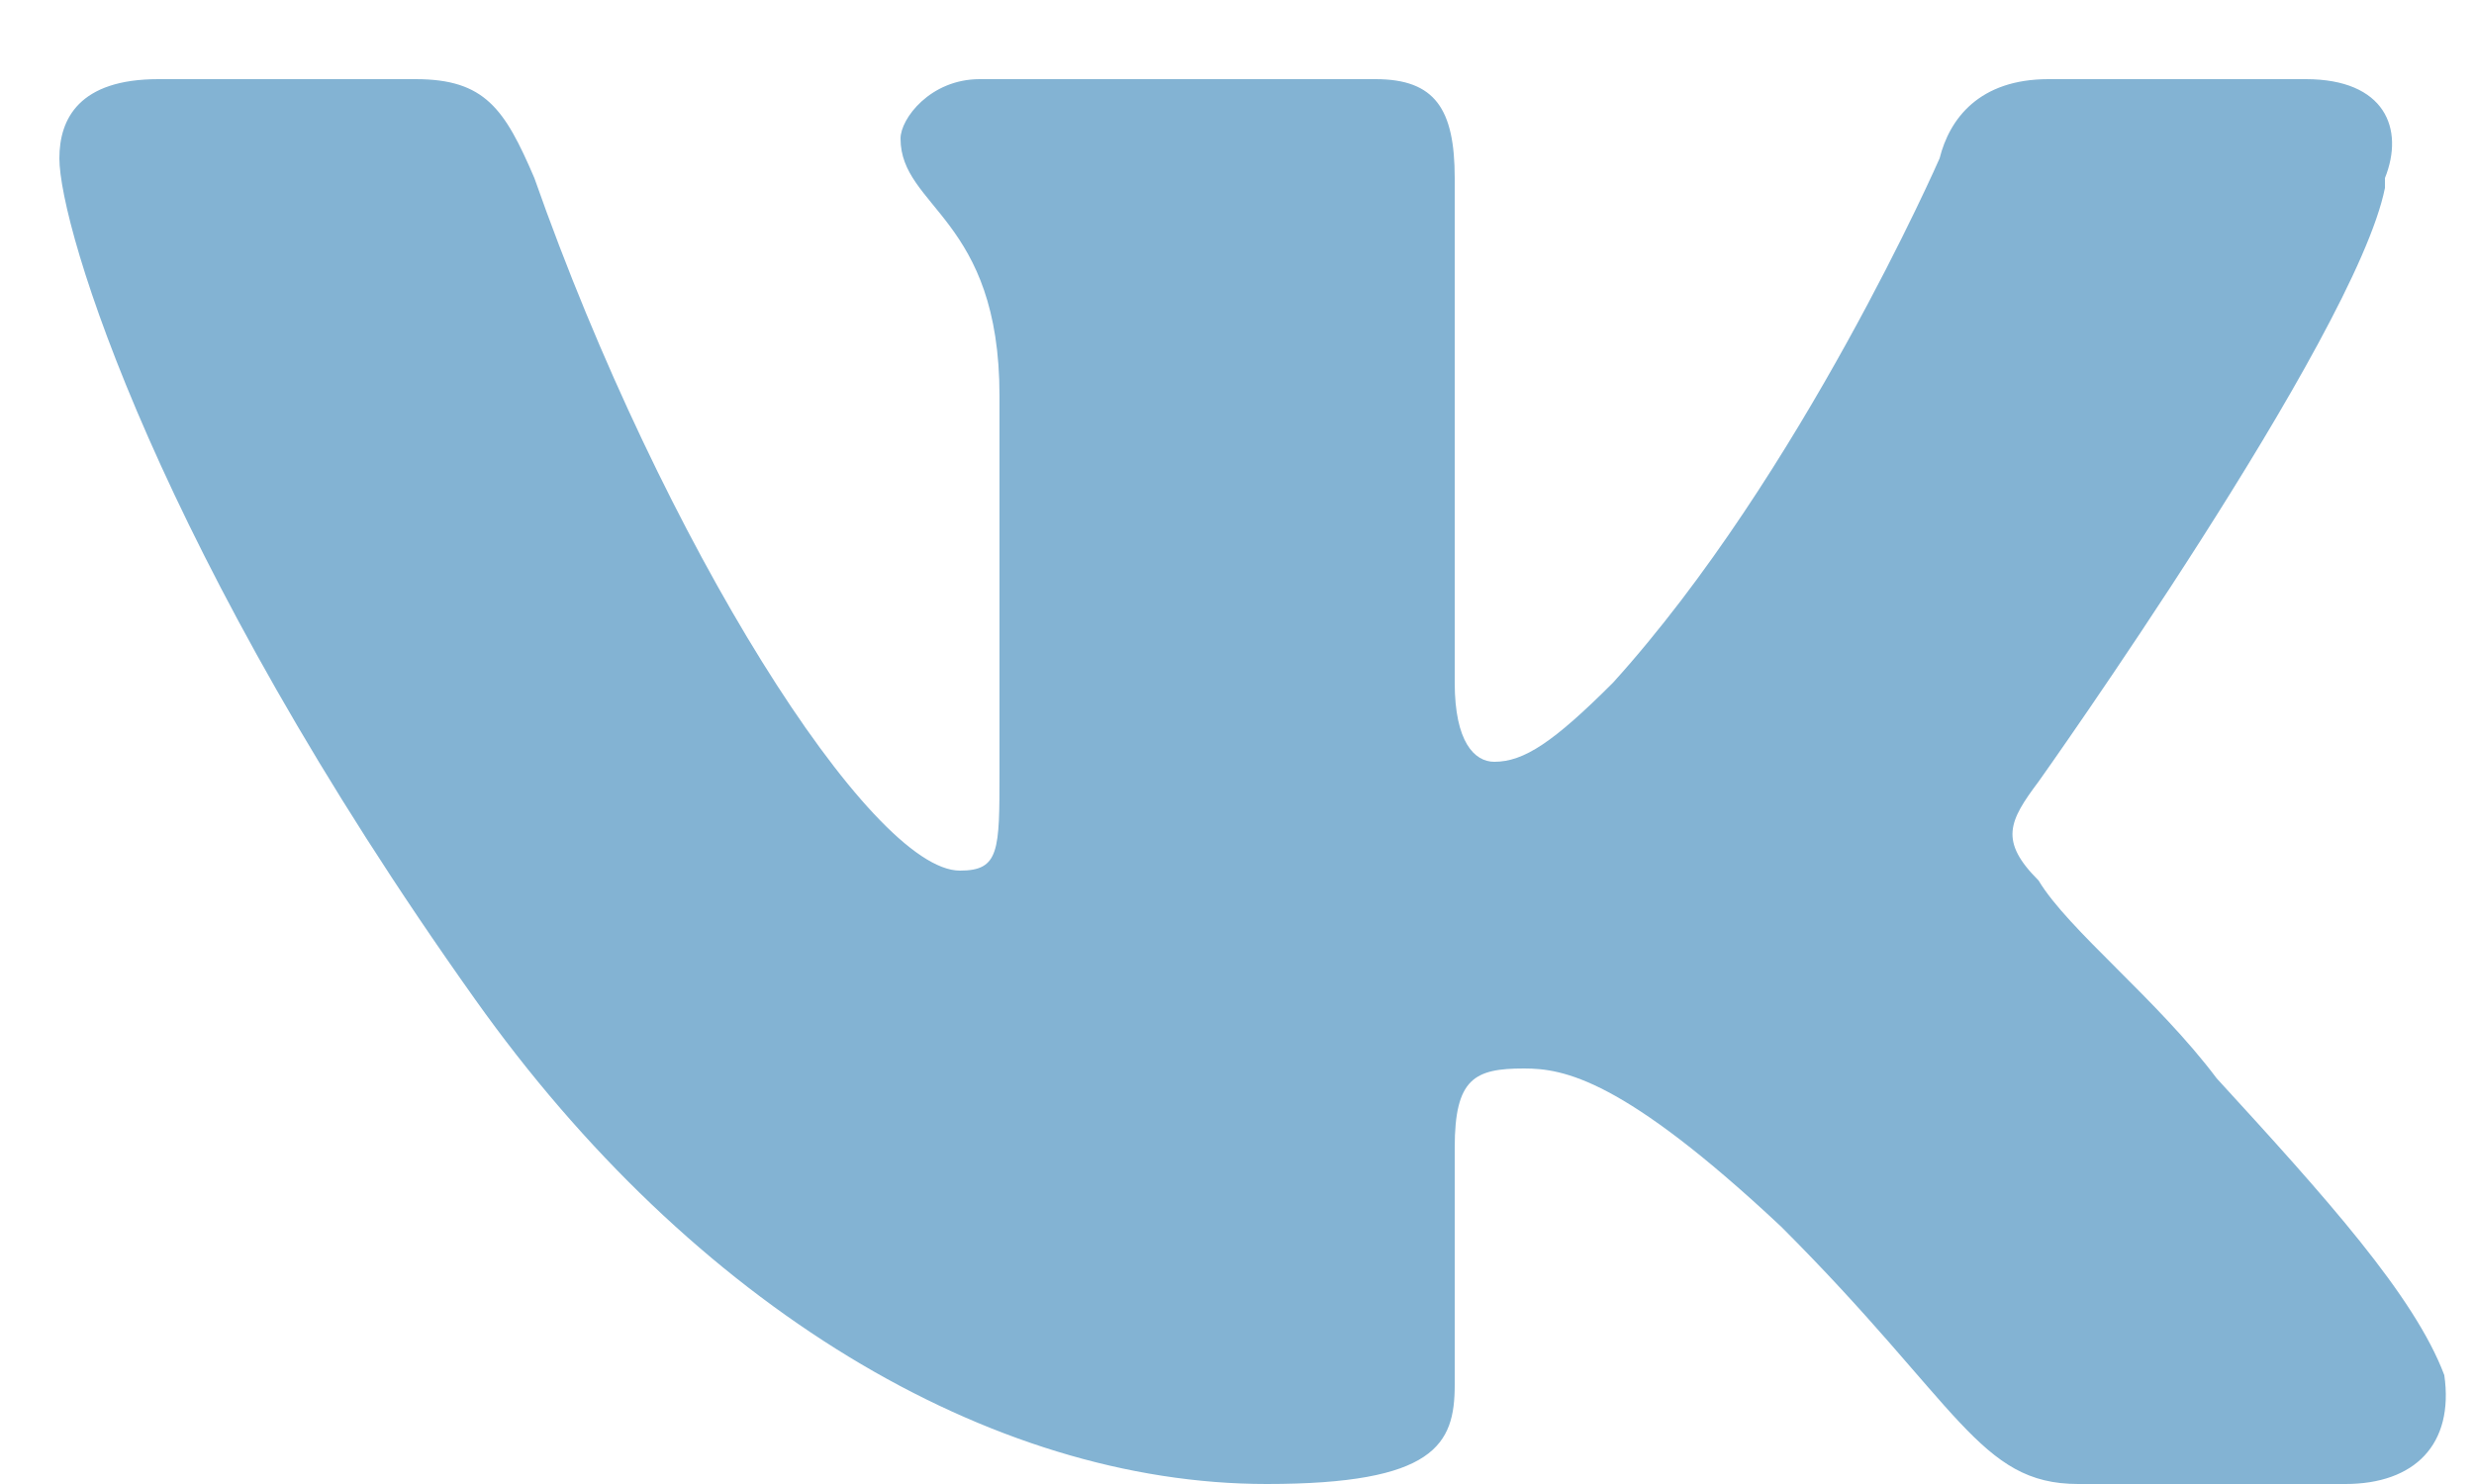
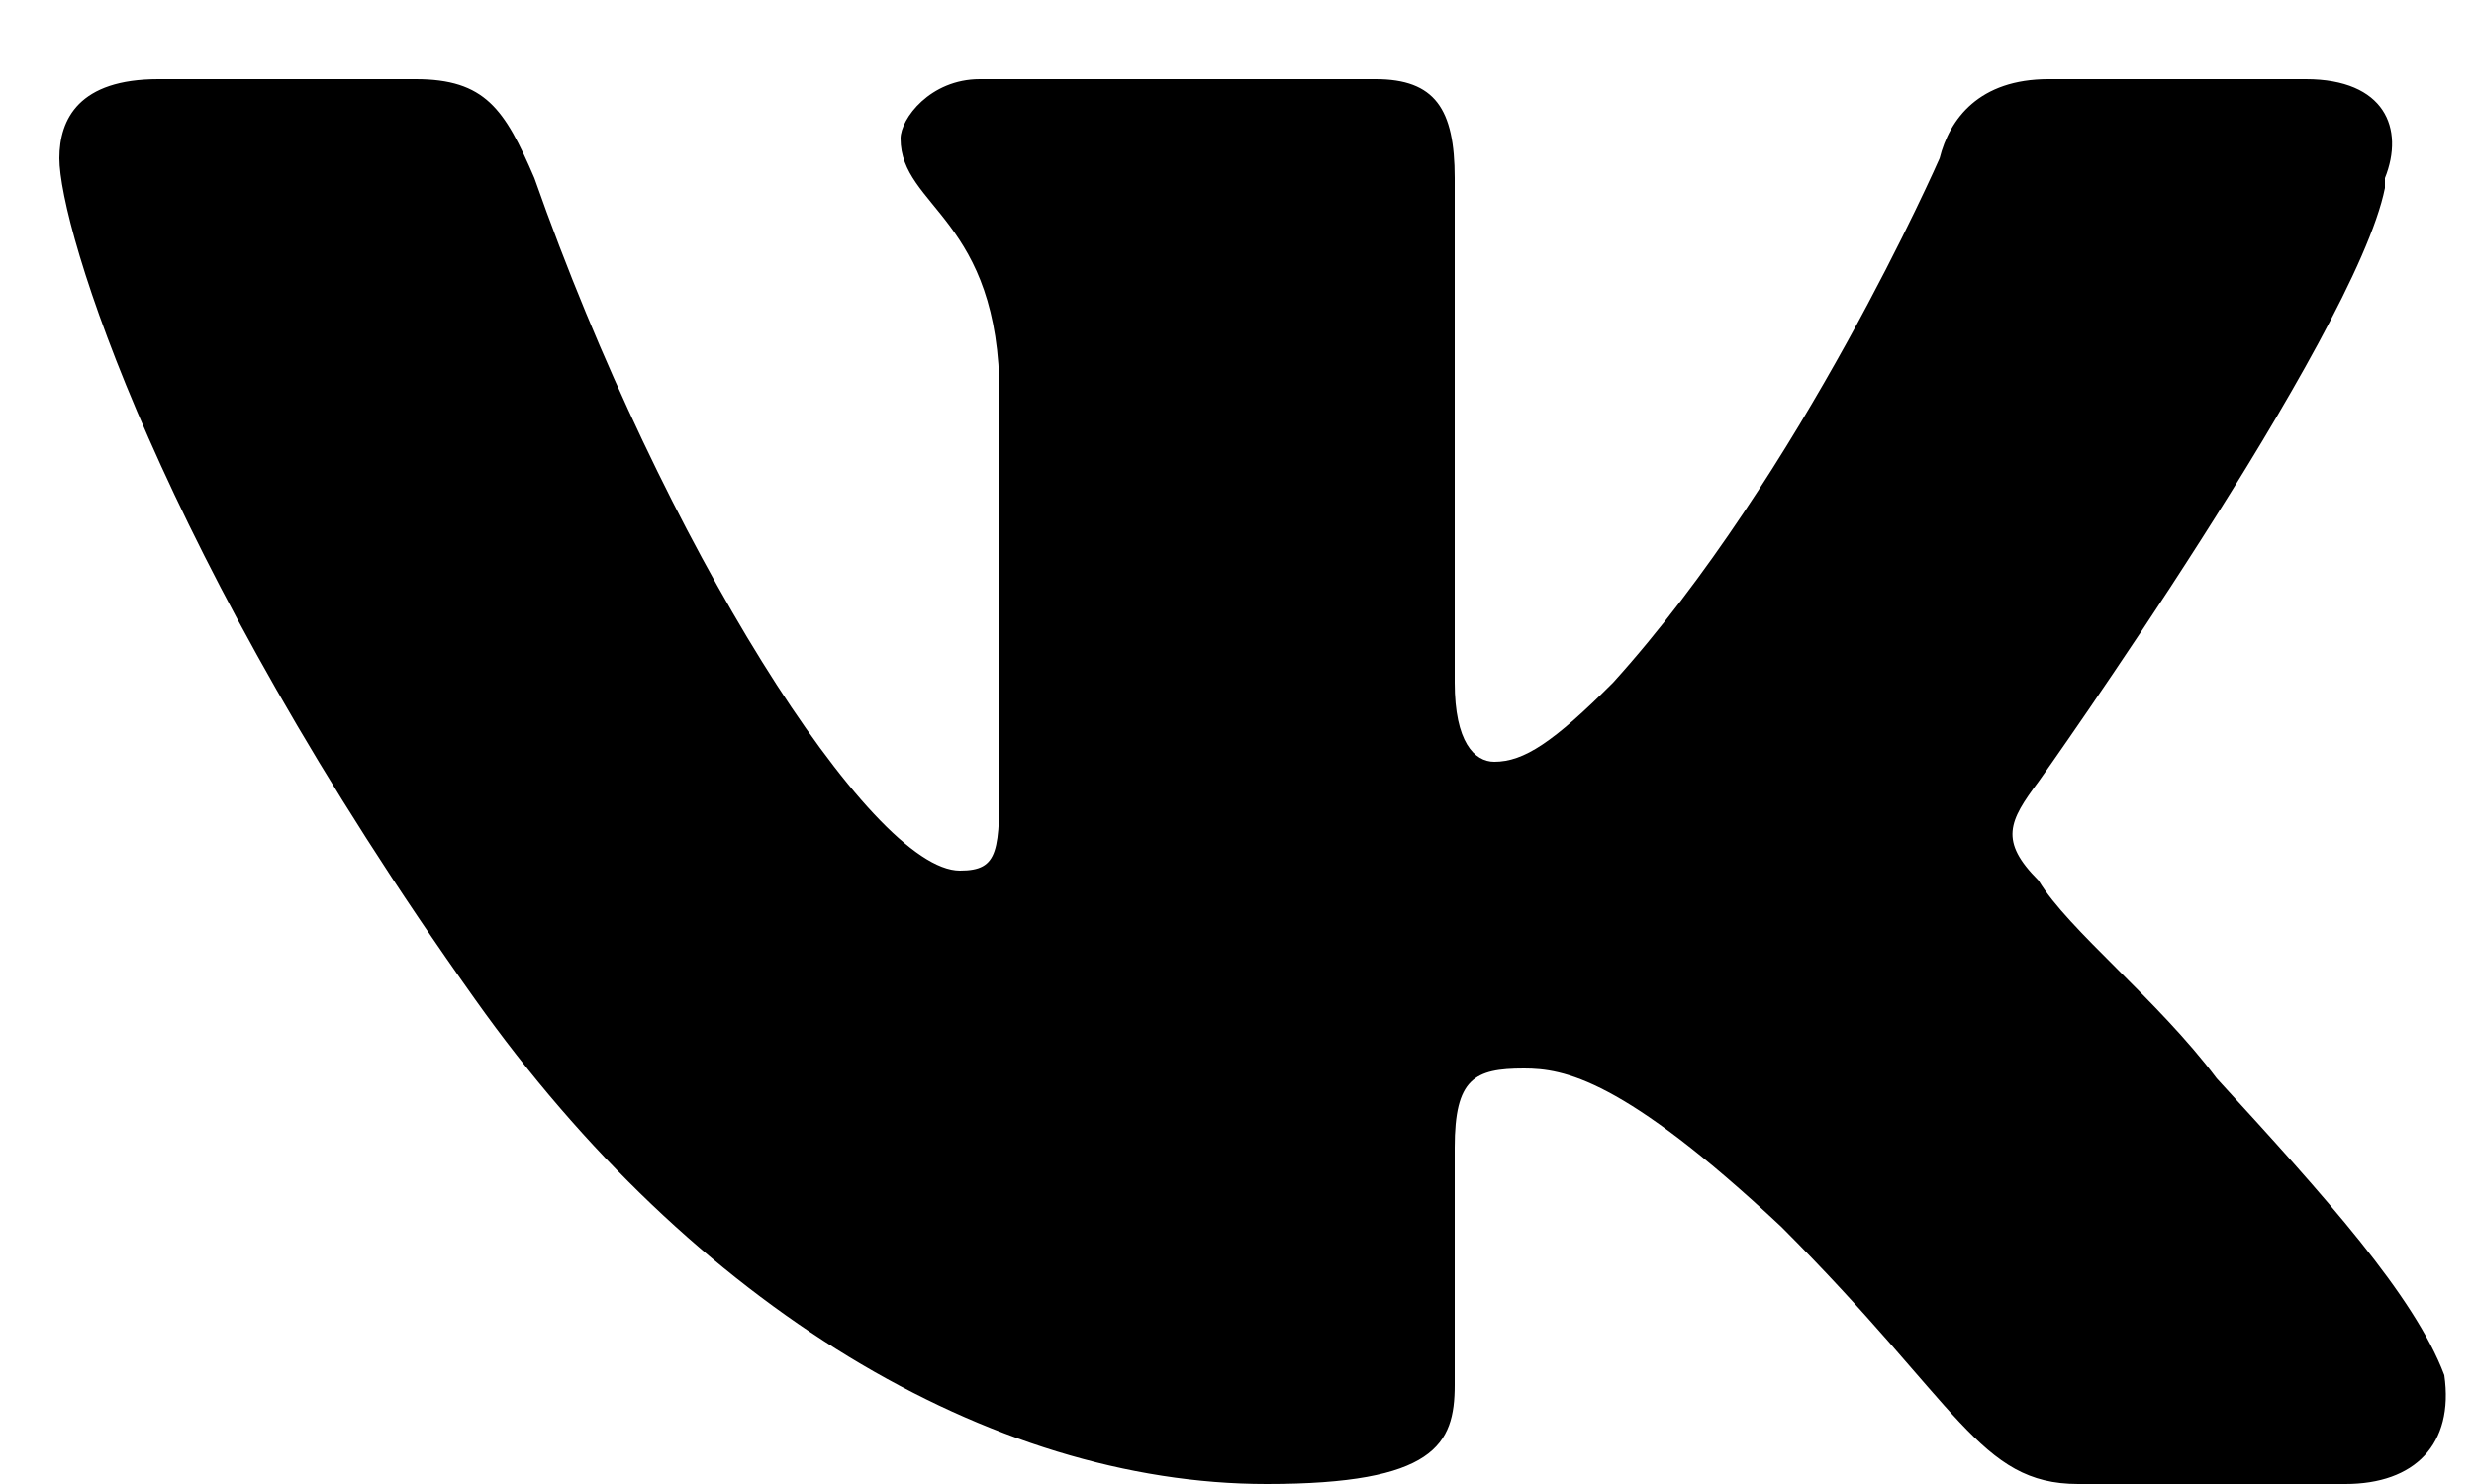
<svg xmlns="http://www.w3.org/2000/svg" width="25" height="15" fill="none">
-   <path fill="#83B3D3" fill-rule="evenodd" d="M24.1 1.8c.2-.5 0-1-.8-1h-2.6c-.7 0-1 .4-1.1.8 0 0-1.4 3.2-3.3 5.3-.6.6-.9.8-1.2.8-.2 0-.4-.2-.4-.8V1.8c0-.7-.2-1-.8-1h-4c-.5 0-.8.4-.8.6 0 .7 1 .8 1 2.6v3.8c0 .8 0 1-.4 1-.9 0-3-3.3-4.3-7-.3-.7-.5-1-1.2-1H1.6c-.8 0-1 .4-1 .8 0 .7 1 4 4.2 8.5C7 13.2 10 15 12.8 15c1.7 0 1.9-.4 1.9-1v-2.4c0-.7.2-.8.7-.8.4 0 1 .1 2.6 1.6 1.8 1.8 2 2.6 3 2.6h2.7c.7 0 1.1-.4 1-1.1-.3-.8-1.2-1.8-2.3-3-.6-.8-1.5-1.5-1.8-2-.4-.4-.3-.6 0-1 0 0 3.2-4.5 3.5-6Z" clip-rule="evenodd" />
+   <path fill="currentColor" fill-rule="evenodd" d="M24.1 1.8c.2-.5 0-1-.8-1h-2.6c-.7 0-1 .4-1.1.8 0 0-1.4 3.2-3.3 5.3-.6.6-.9.8-1.2.8-.2 0-.4-.2-.4-.8V1.8c0-.7-.2-1-.8-1h-4c-.5 0-.8.4-.8.6 0 .7 1 .8 1 2.6v3.8c0 .8 0 1-.4 1-.9 0-3-3.3-4.3-7-.3-.7-.5-1-1.2-1H1.6c-.8 0-1 .4-1 .8 0 .7 1 4 4.2 8.5C7 13.2 10 15 12.8 15c1.7 0 1.9-.4 1.9-1v-2.4c0-.7.2-.8.7-.8.4 0 1 .1 2.6 1.6 1.8 1.8 2 2.6 3 2.6h2.7c.7 0 1.1-.4 1-1.1-.3-.8-1.2-1.8-2.3-3-.6-.8-1.5-1.5-1.8-2-.4-.4-.3-.6 0-1 0 0 3.2-4.5 3.5-6Z" clip-rule="evenodd" />
</svg>
